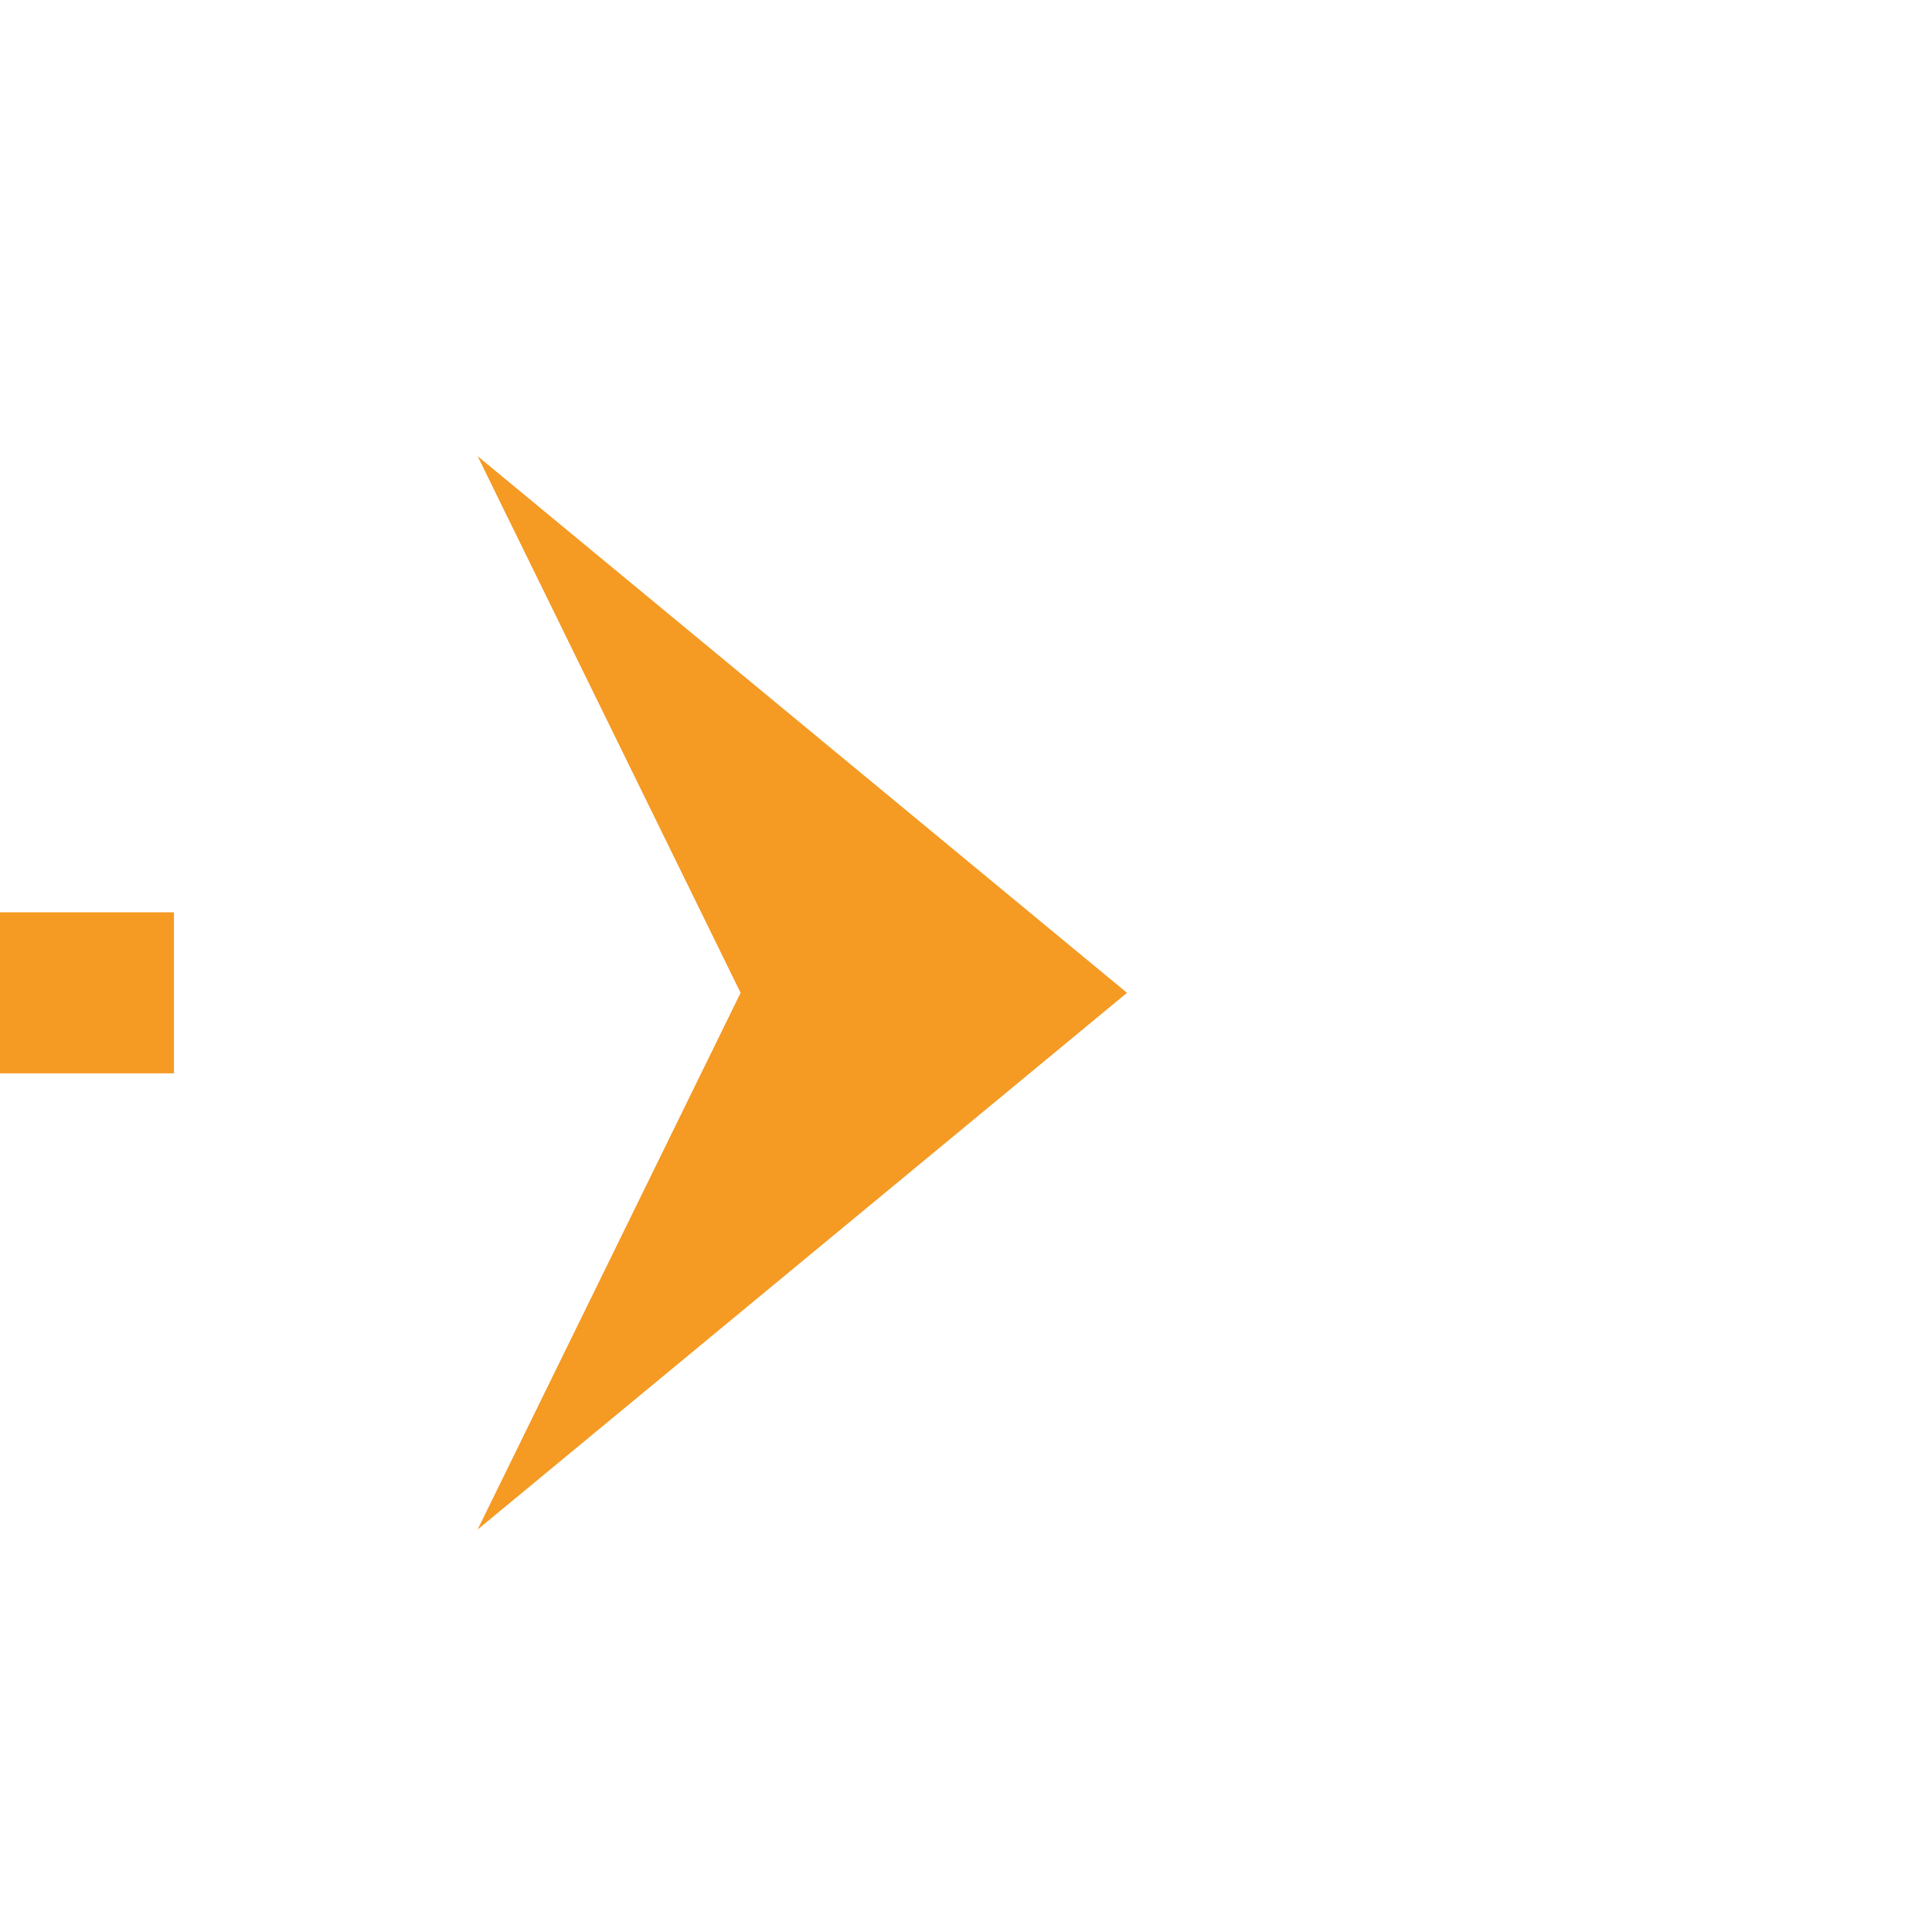
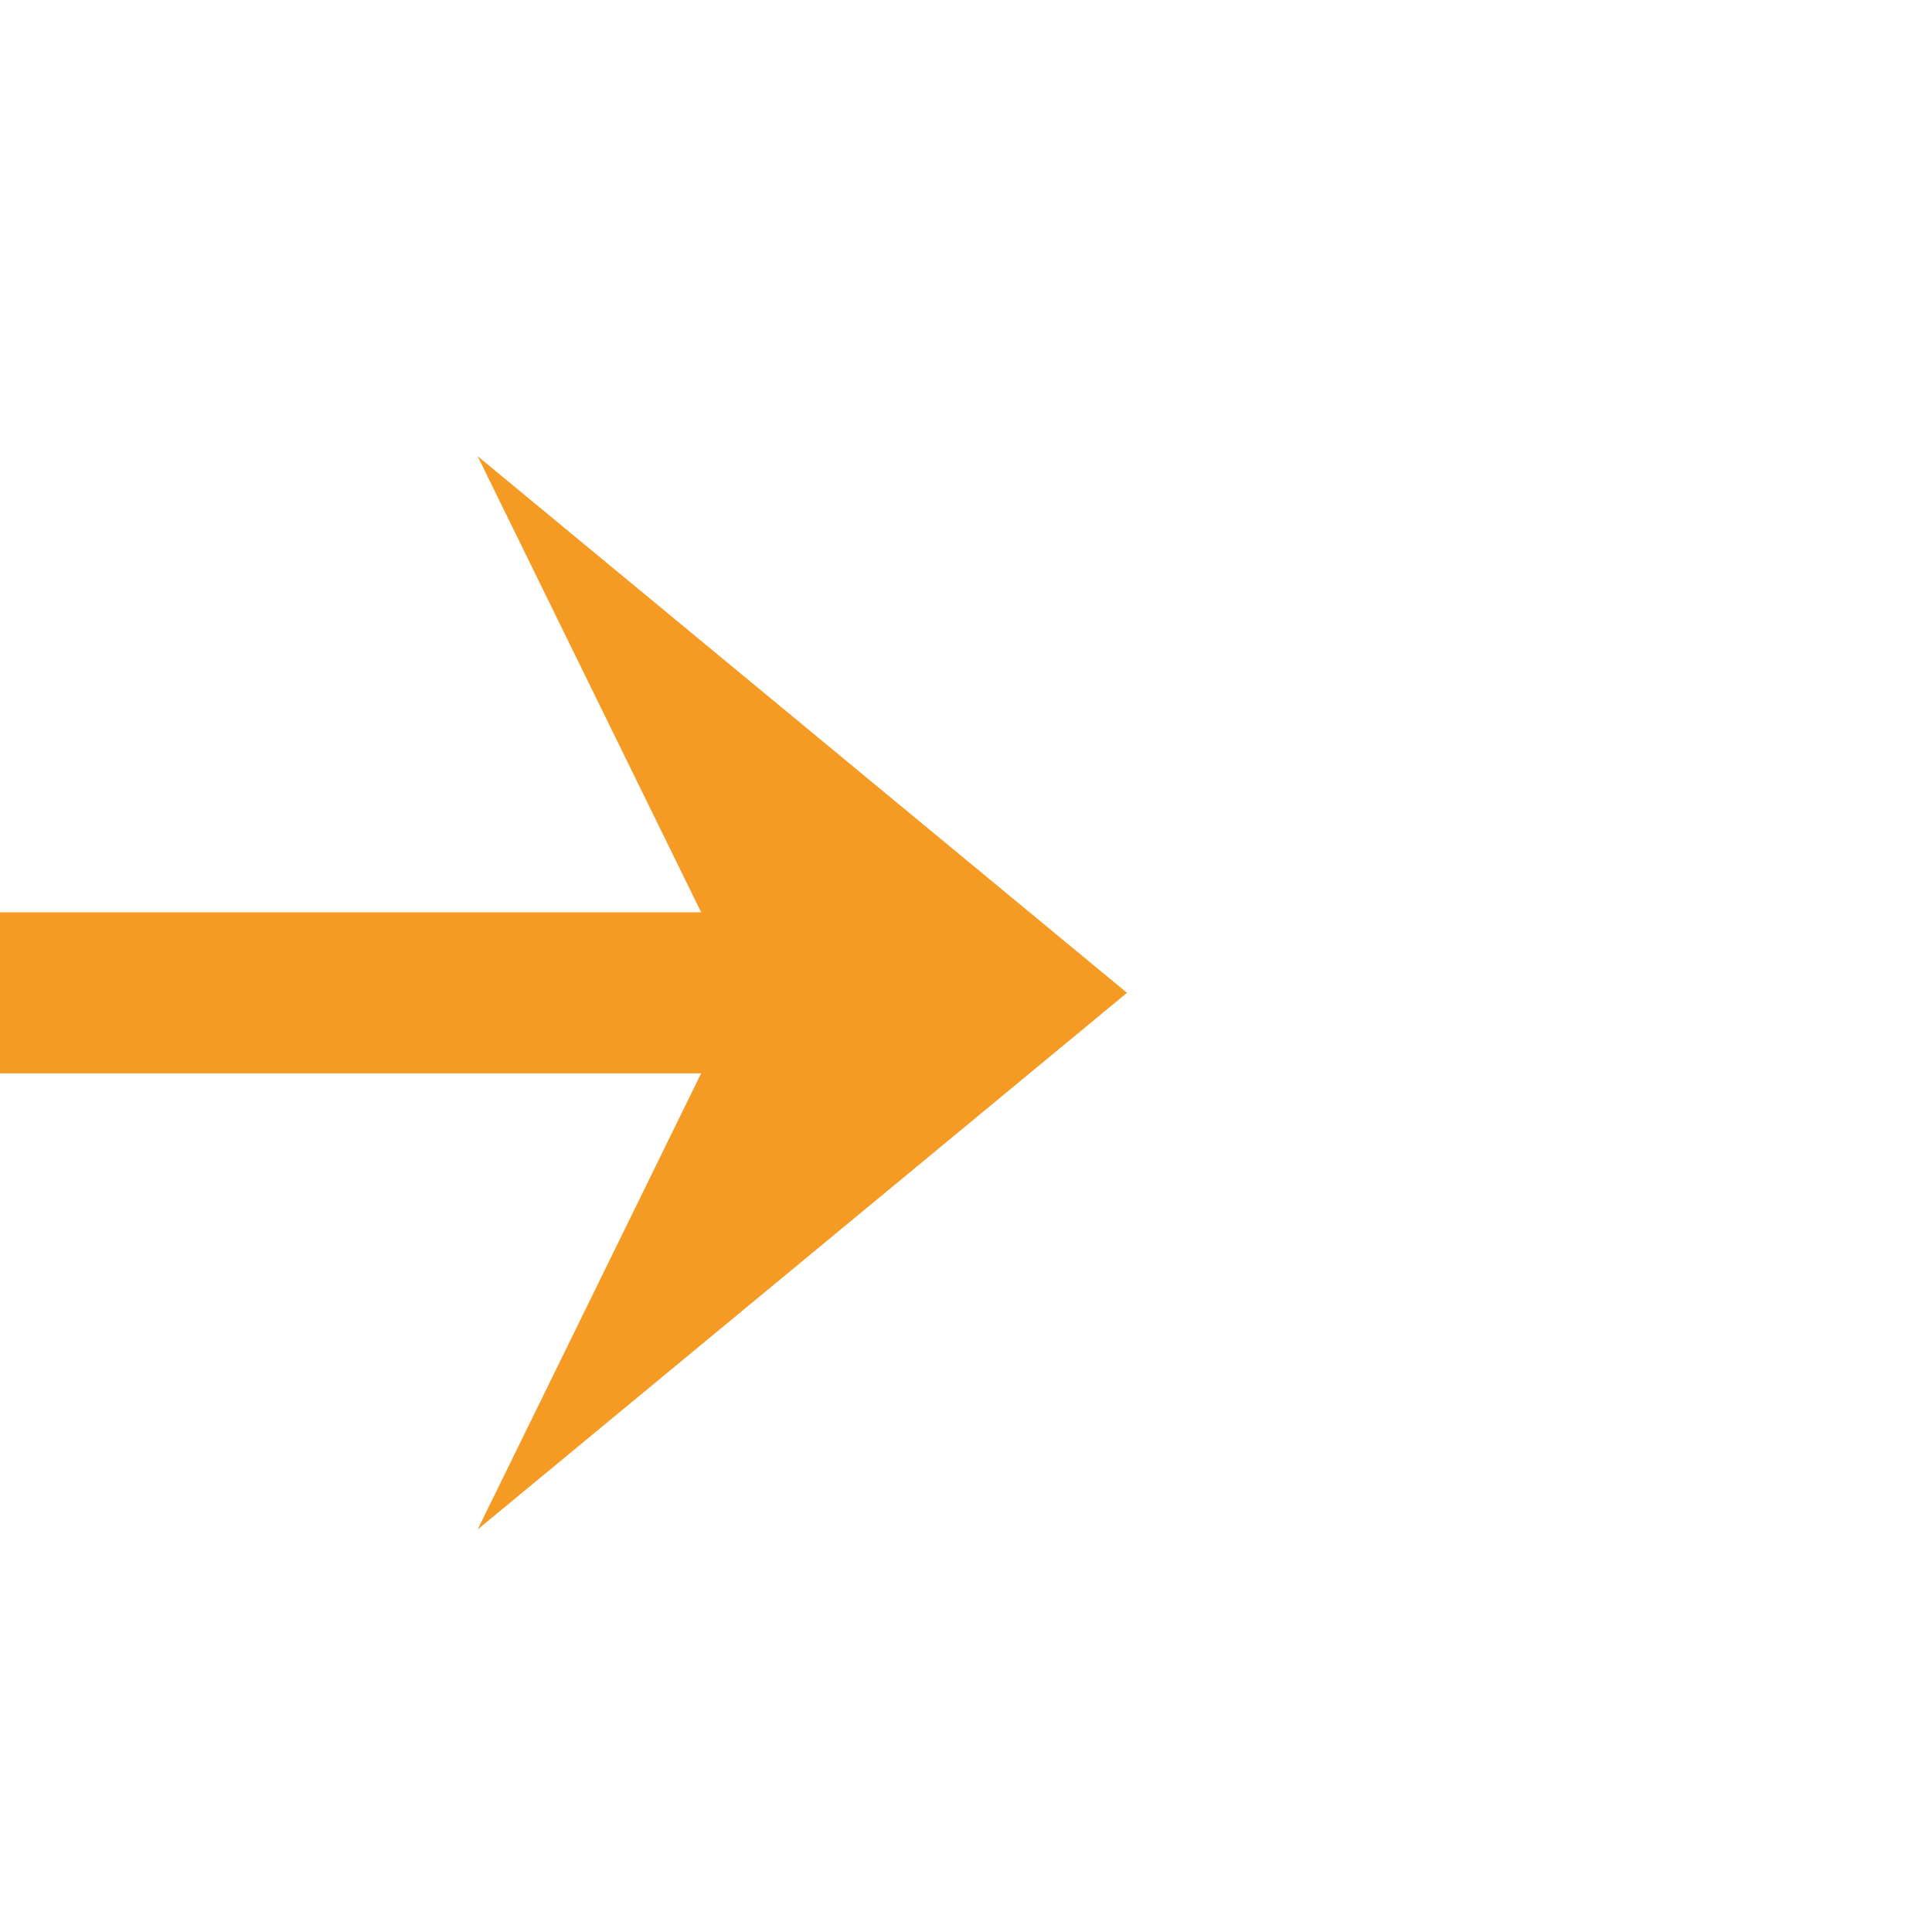
- <svg xmlns="http://www.w3.org/2000/svg" version="1.1" width="36px" height="36px" preserveAspectRatio="xMinYMid meet" viewBox="1541 311  36 34">
-   <path d="M 1375 346.5  L 1463 346.5  A 5 5 0 0 0 1468.5 341.5 L 1468.5 333  A 5 5 0 0 1 1473.5 328.5 L 1559 328.5  " stroke-width="3" stroke-dasharray="27,12" stroke="#f59a23" fill="none" />
-   <path d="M 1549.9 338.5  L 1562 328.5  L 1549.9 318.5  L 1554.8 328.5  L 1549.9 338.5  Z " fill-rule="nonzero" fill="#f59a23" stroke="none" />
+ <svg xmlns="http://www.w3.org/2000/svg" version="1.1" width="36px" height="36px" preserveAspectRatio="xMinYMid meet" viewBox="1541 260  36 34">
+   <path d="M 1375 317.5  L 1463 317.5  A 5 5 0 0 0 1468.5 312.5 L 1468.5 282  A 5 5 0 0 1 1473.5 277.5 L 1559 277.5  " stroke-width="3" stroke-dasharray="27,12" stroke="#f59a23" fill="none" />
+   <path d="M 1549.9 287.5  L 1562 277.5  L 1549.9 267.5  L 1554.8 277.5  L 1549.9 287.5  Z " fill-rule="nonzero" fill="#f59a23" stroke="none" />
</svg>
